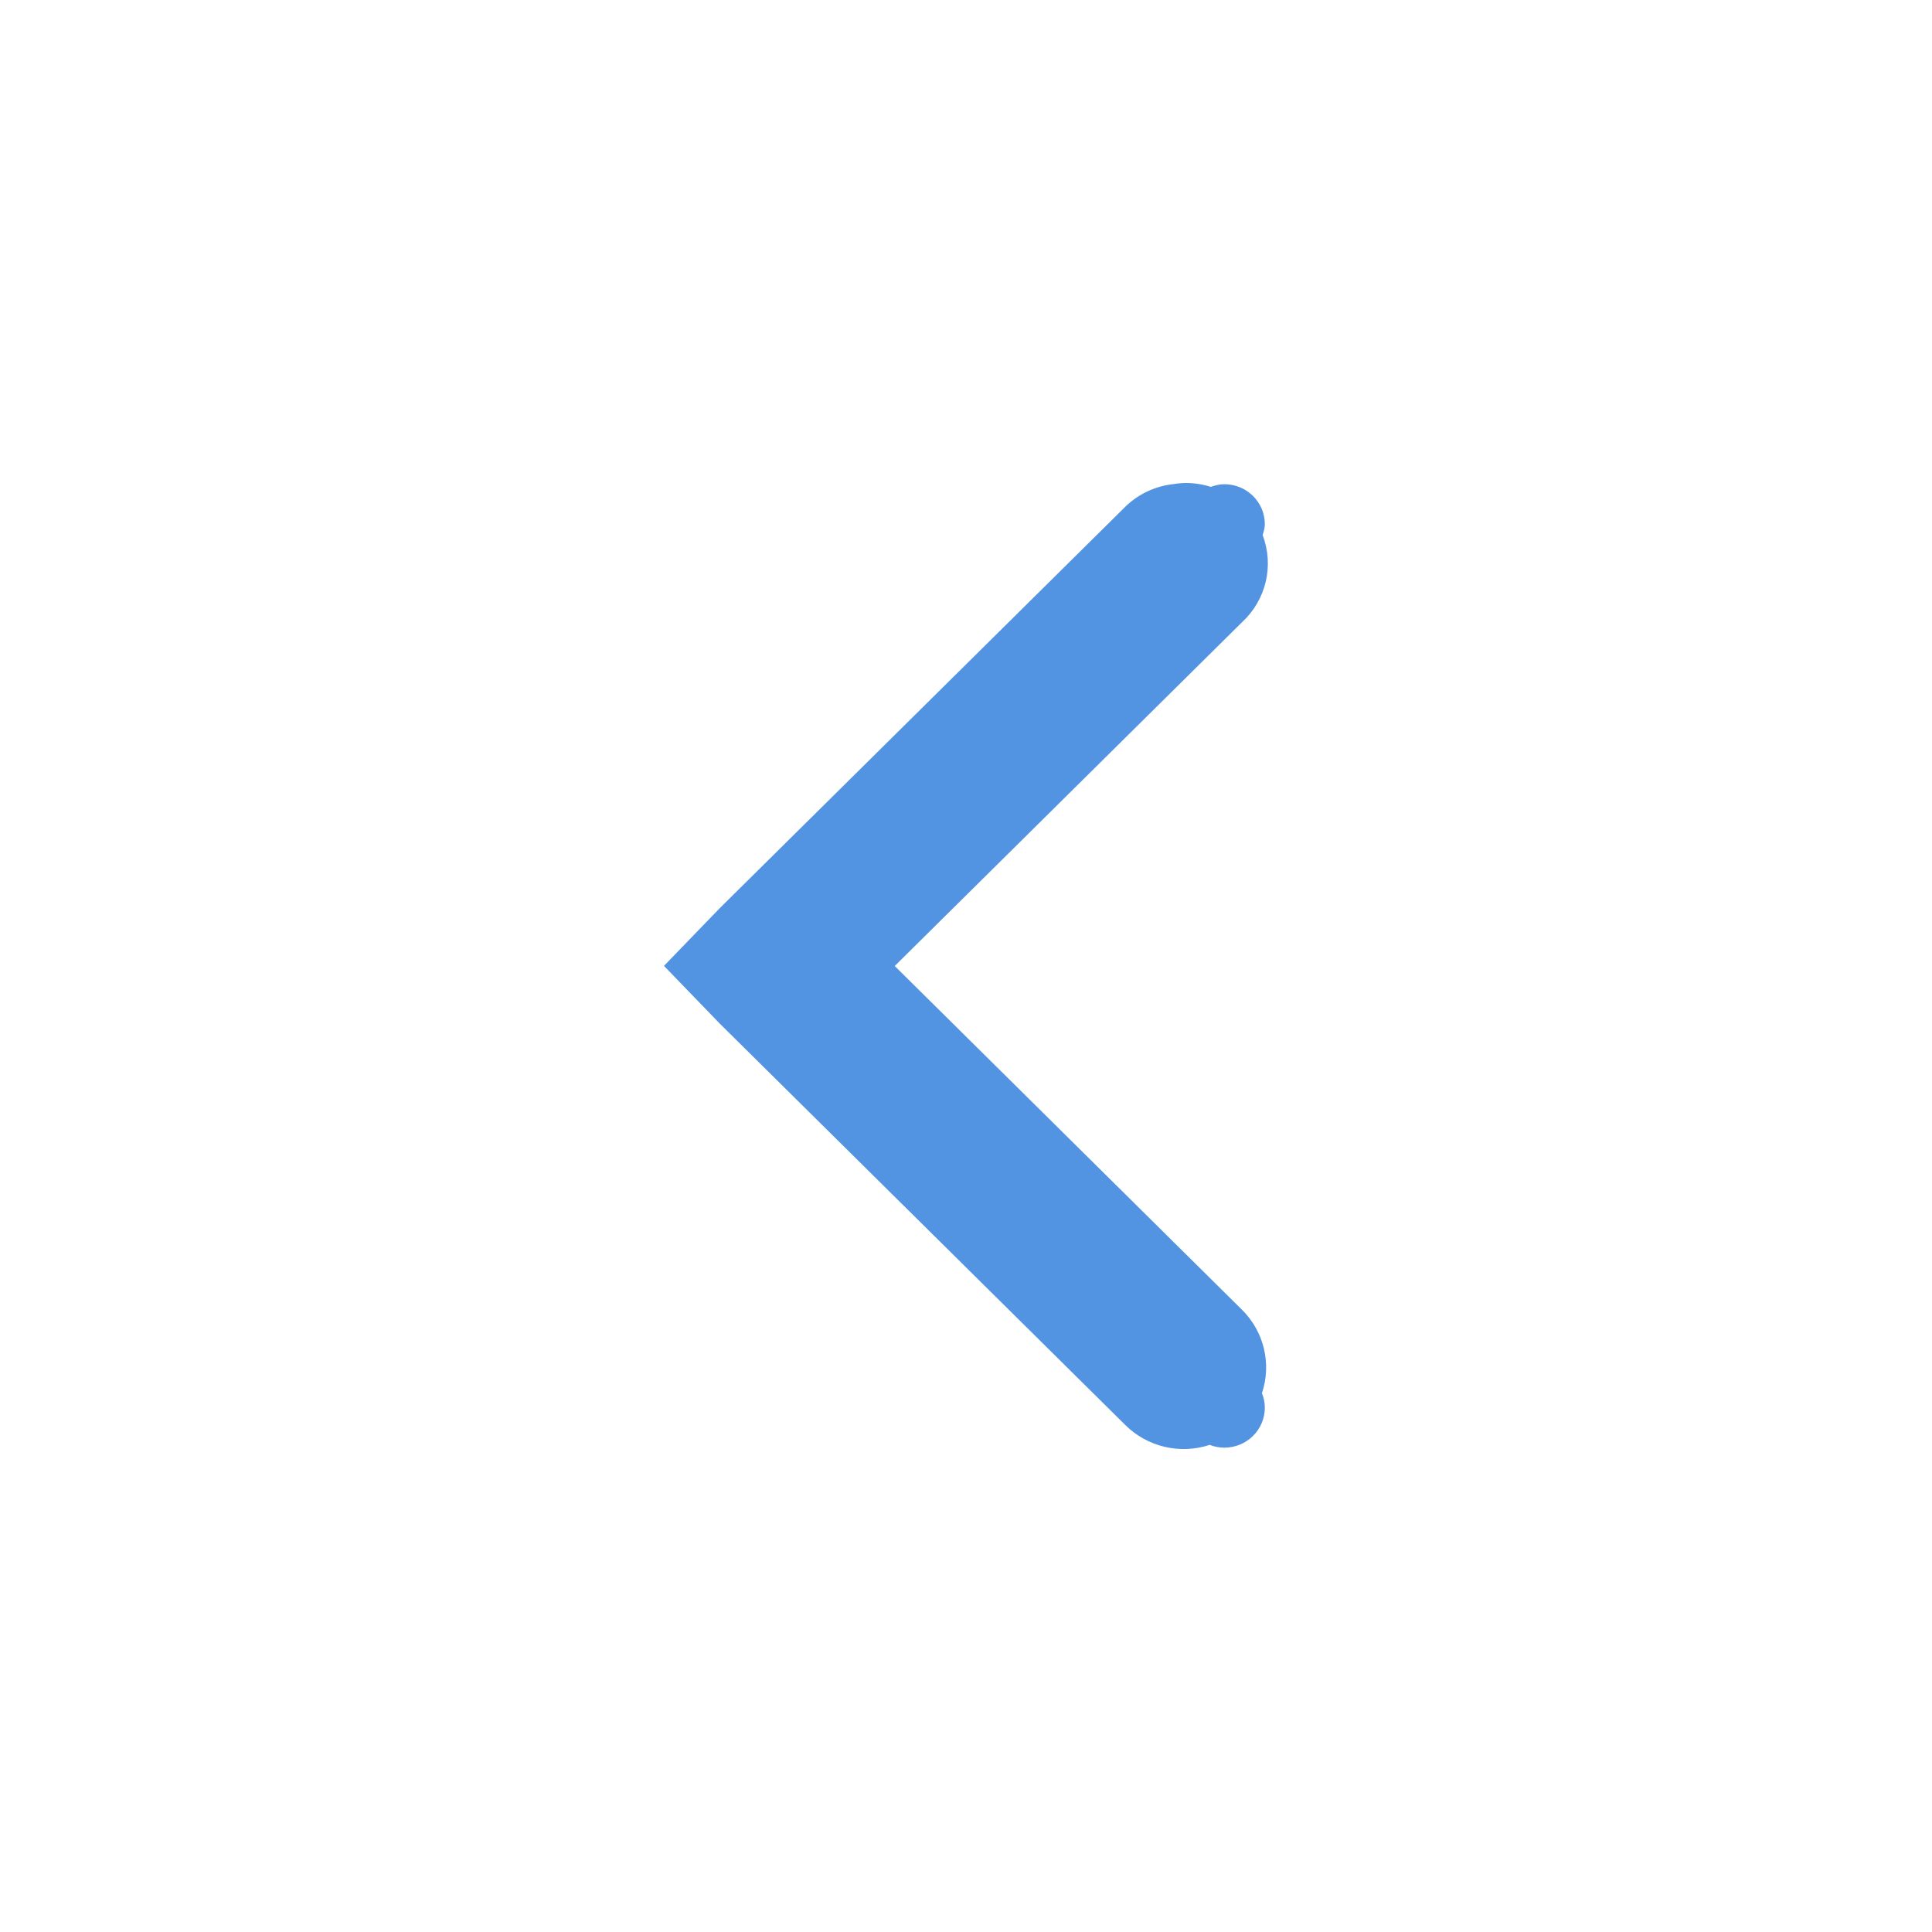
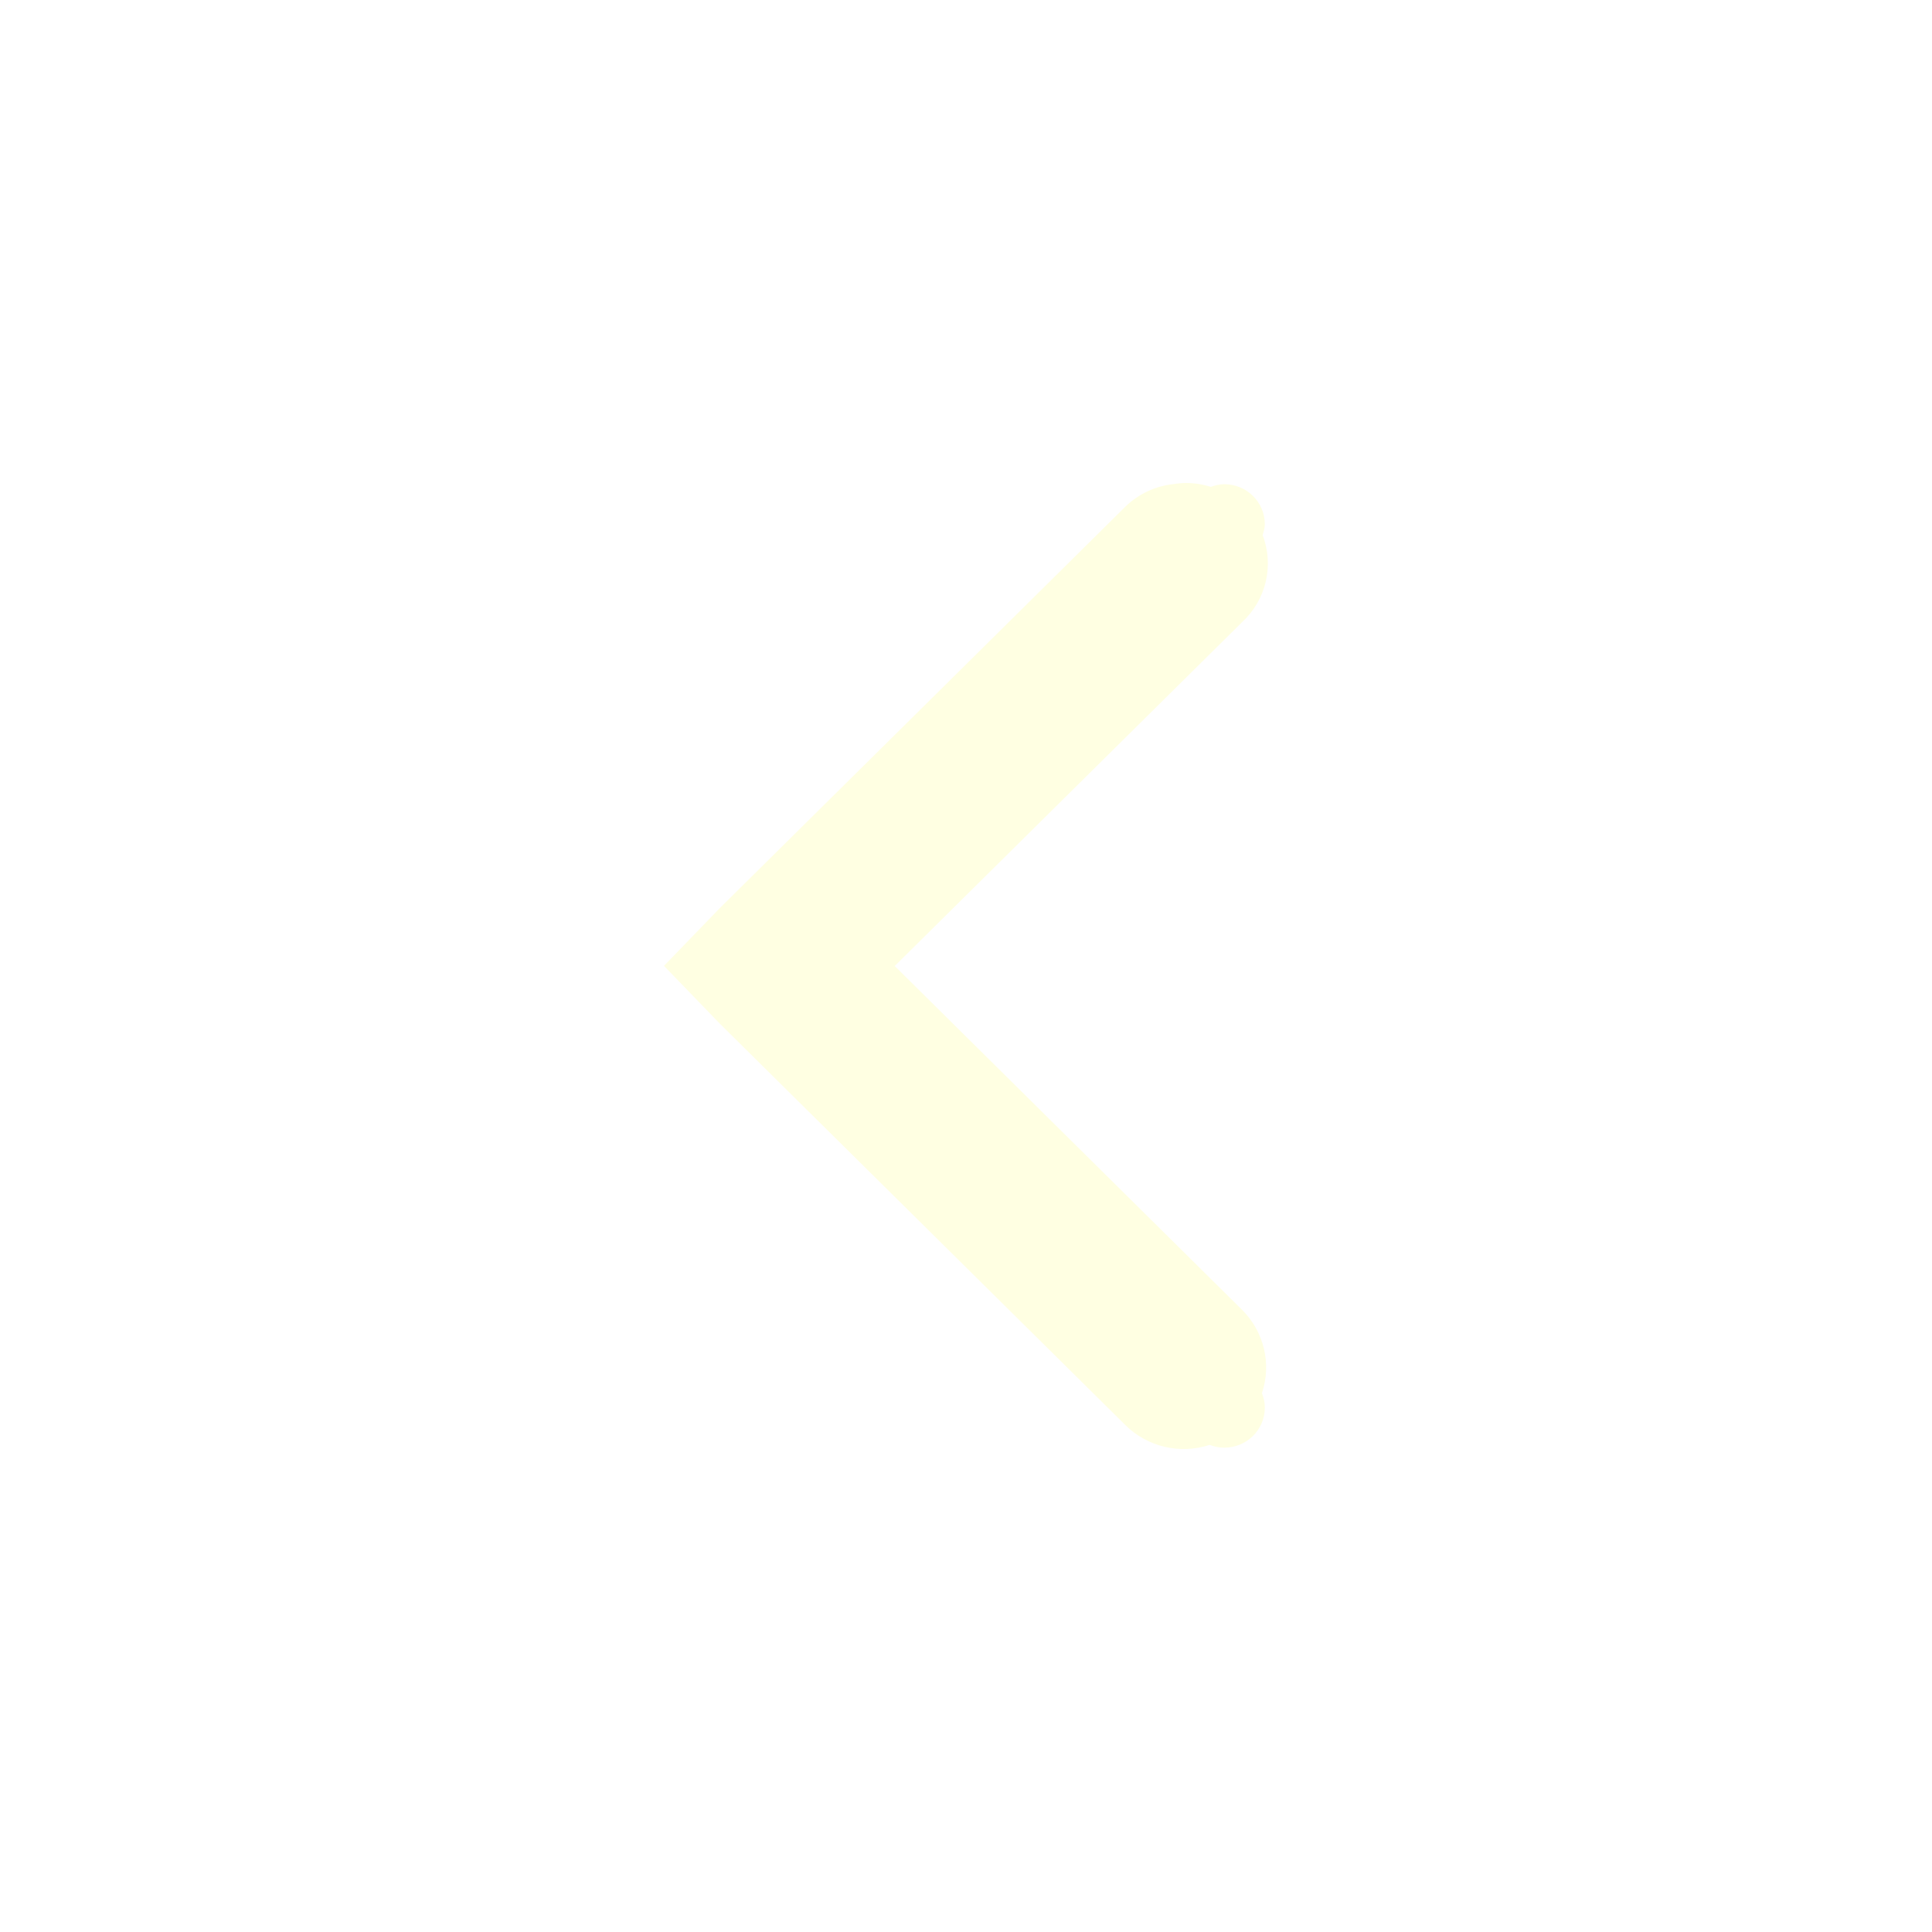
<svg xmlns="http://www.w3.org/2000/svg" height="16" id="svg7384" version="1.1" width="16">
  <defs id="defs7386" />
  <g id="layer9" style="display:inline" transform="translate(-100.0002,-747)" />
  <g id="layer10" transform="translate(-100.0002,-747)" />
  <g id="layer11" transform="translate(-100.0002,-747)" />
  <g id="layer13" transform="translate(-100.0002,-747)" />
  <g id="layer14" transform="translate(-100.0002,-747)" />
  <g id="layer15" style="display:inline" transform="translate(-100.0002,-747)" />
  <g id="g71291" style="display:inline" transform="translate(-100.0002,-747)" />
  <g id="g4953" style="display:inline" transform="translate(-100.0002,-747)" />
  <g id="layer12" style="display:inline" transform="translate(-100.0002,-747)">
-     <path style="color:#000000;font-style:normal;font-variant:normal;font-weight:normal;font-stretch:normal;font-size:medium;line-height:normal;font-family:Sans;-inkscape-font-specification:Sans;text-indent:0;text-align:start;text-decoration:none;text-decoration-line:none;letter-spacing:normal;word-spacing:normal;text-transform:none;direction:ltr;block-progression:tb;writing-mode:lr-tb;baseline-shift:baseline;text-anchor:start;display:inline;overflow:visible;visibility:visible;fill:#5294e2;fill-opacity:1;stroke:none;stroke-width:2;marker:none;enable-background:accumulate" d="m 109.823,751 a 0.672,0.665 0 0 0 -0.104,0.009 0.672,0.665 0 0 0 -0.399,0.187 l -3.359,3.325 -0.462,0.478 0.462,0.478 3.359,3.325 a 0.683,0.676 0 0 0 0.698,0.164 c 0.037,0.014 0.078,0.023 0.121,0.023 0.186,0 0.336,-0.148 0.336,-0.332 0,-0.042 -0.009,-0.082 -0.024,-0.119 a 0.683,0.676 0 0 0 -0.165,-0.691 l -2.876,-2.847 2.876,-2.847 a 0.672,0.665 0 0 0 0.171,-0.721 c 0.008,-0.029 0.018,-0.058 0.018,-0.09 0,-0.184 -0.15,-0.332 -0.336,-0.332 -0.04,0 -0.076,0.01 -0.112,0.022 A 0.672,0.665 0 0 0 109.823,751 Z" id="path6040" />
+     <path style="color:#000000;font-style:normal;font-variant:normal;font-weight:normal;font-stretch:normal;font-size:medium;line-height:normal;font-family:Sans;-inkscape-font-specification:Sans;text-indent:0;text-align:start;text-decoration:none;text-decoration-line:none;letter-spacing:normal;word-spacing:normal;text-transform:none;direction:ltr;block-progression:tb;writing-mode:lr-tb;baseline-shift:baseline;text-anchor:start;display:inline;overflow:visible;visibility:visible;fill:#ffffe2;fill-opacity:1;stroke:none;stroke-width:2;marker:none;enable-background:accumulate" d="m 109.823,751 a 0.672,0.665 0 0 0 -0.104,0.009 0.672,0.665 0 0 0 -0.399,0.187 l -3.359,3.325 -0.462,0.478 0.462,0.478 3.359,3.325 a 0.683,0.676 0 0 0 0.698,0.164 c 0.037,0.014 0.078,0.023 0.121,0.023 0.186,0 0.336,-0.148 0.336,-0.332 0,-0.042 -0.009,-0.082 -0.024,-0.119 a 0.683,0.676 0 0 0 -0.165,-0.691 l -2.876,-2.847 2.876,-2.847 a 0.672,0.665 0 0 0 0.171,-0.721 c 0.008,-0.029 0.018,-0.058 0.018,-0.09 0,-0.184 -0.15,-0.332 -0.336,-0.332 -0.04,0 -0.076,0.01 -0.112,0.022 A 0.672,0.665 0 0 0 109.823,751 Z" id="path6040" />
  </g>
</svg>
